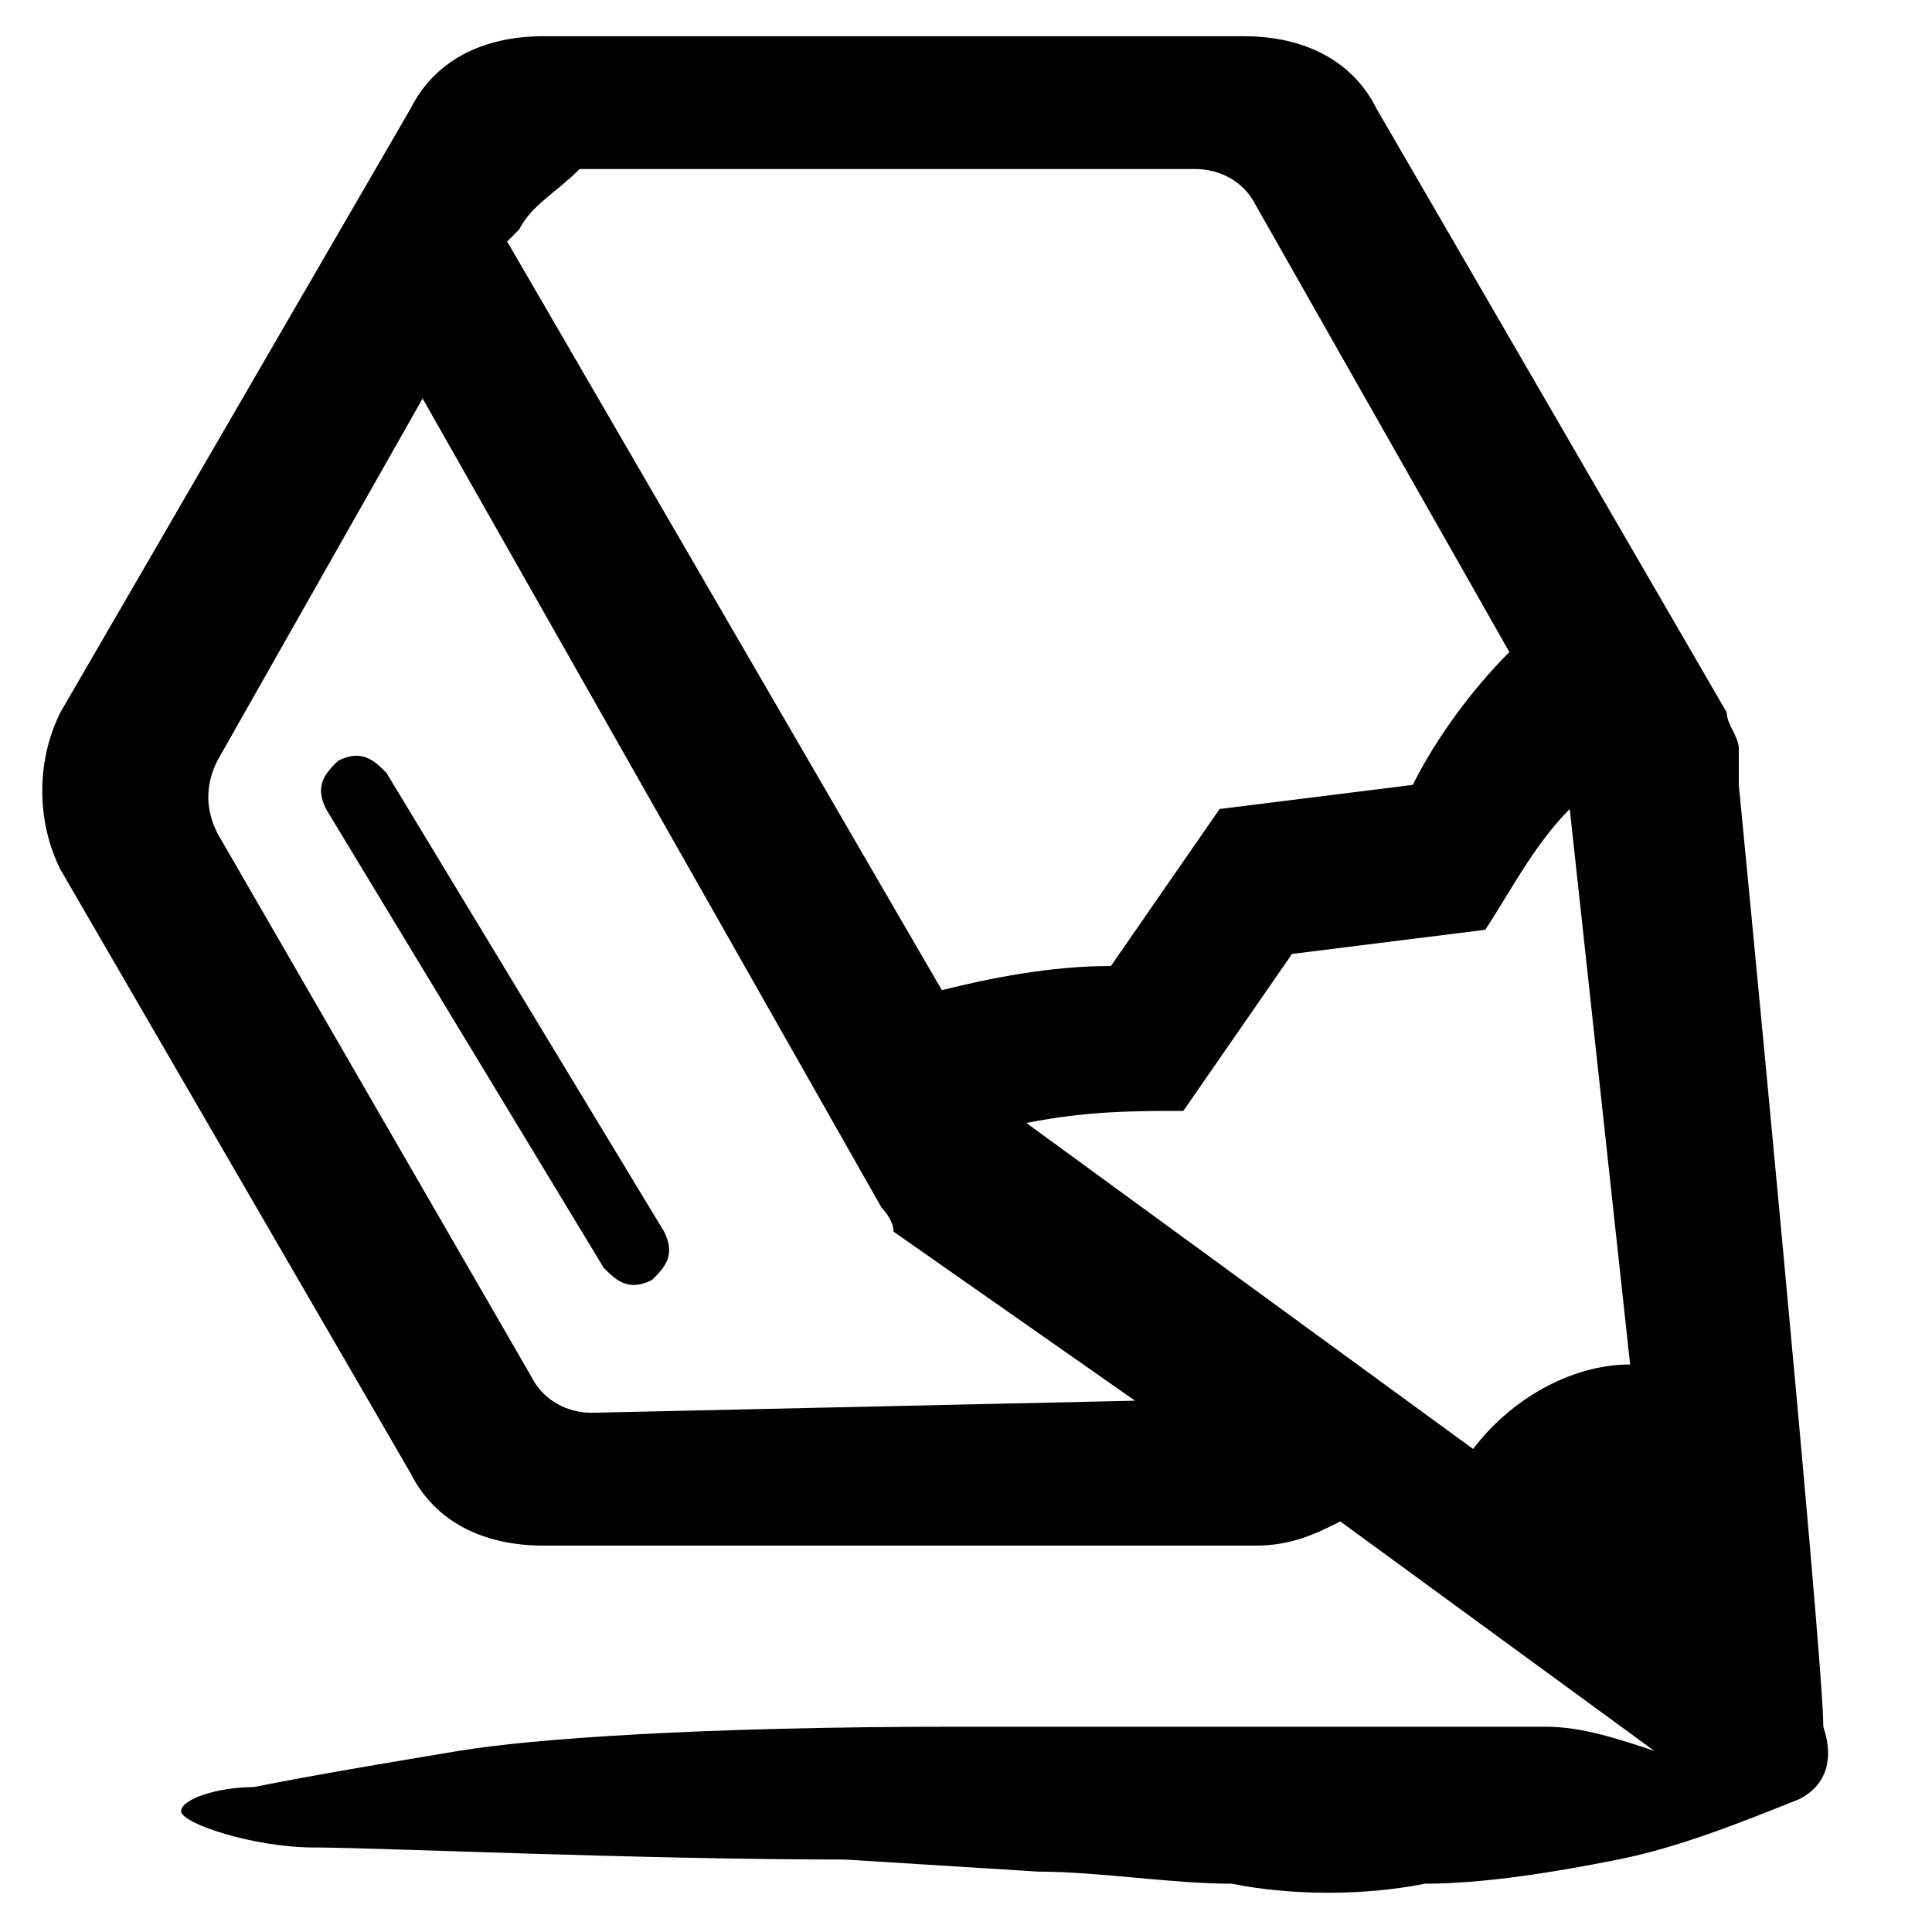
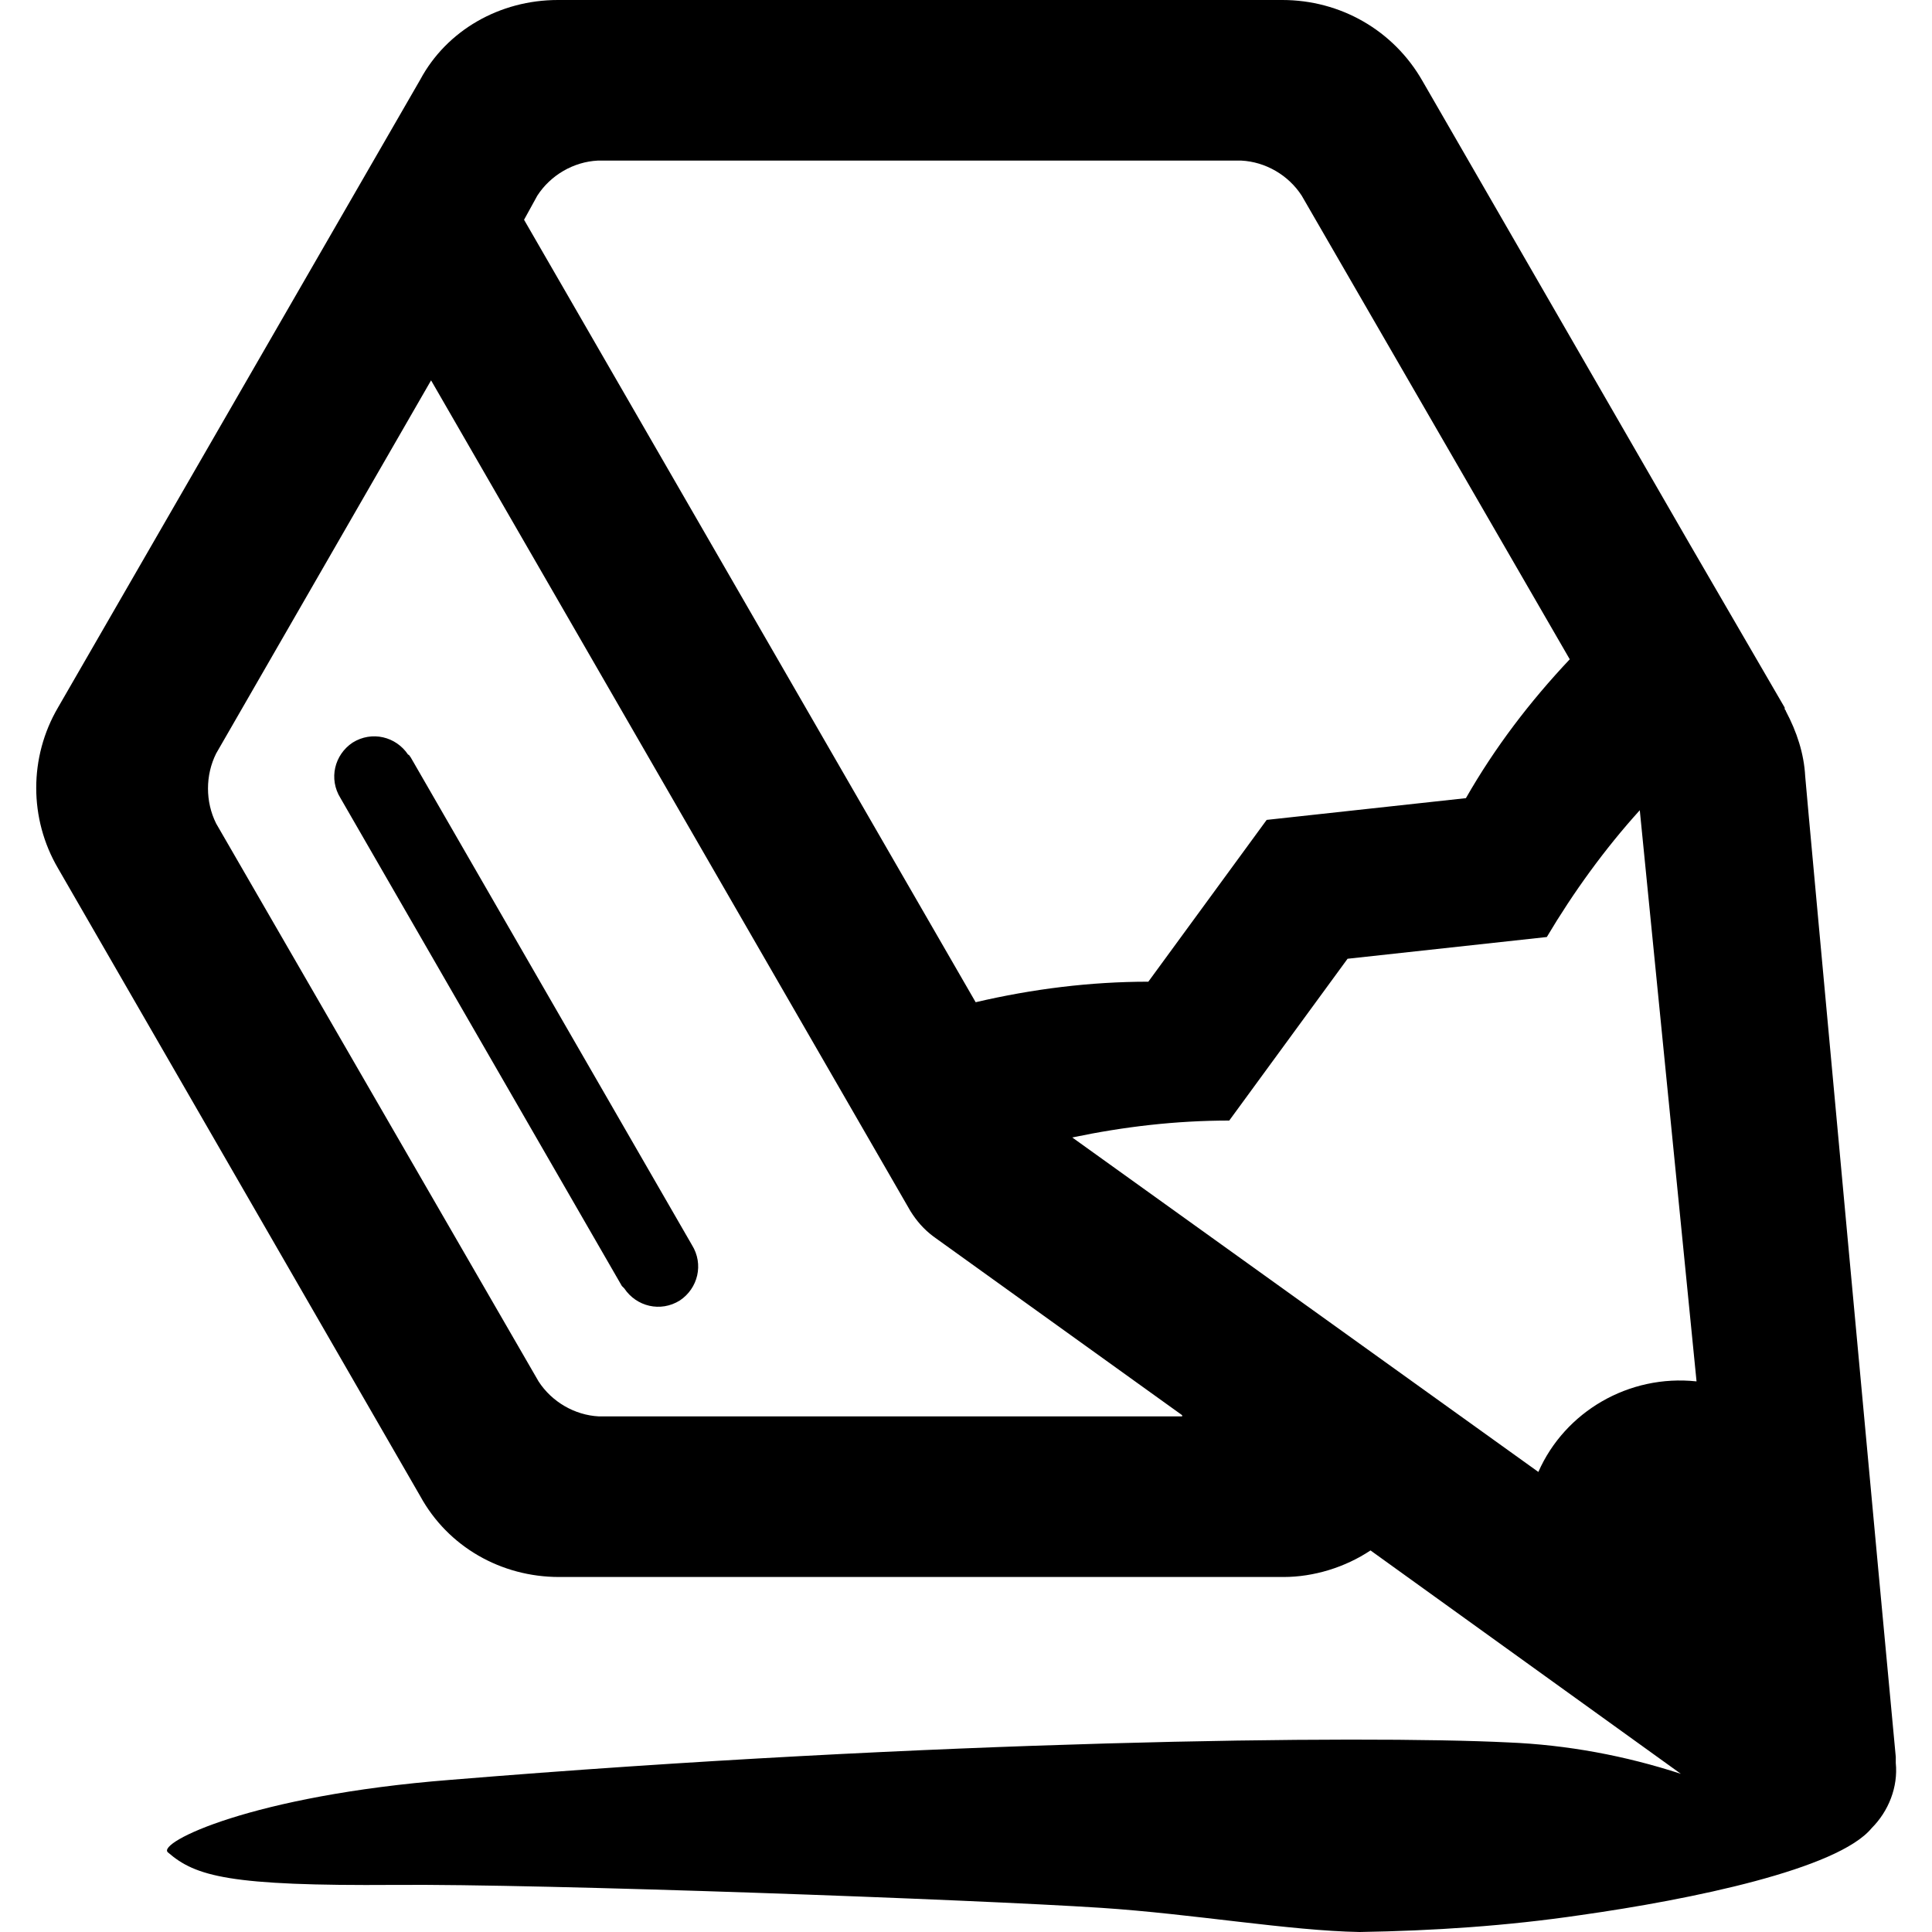
<svg xmlns="http://www.w3.org/2000/svg" viewBox="0 0 16 16">
-   <path d="M5.5,10.2c0.1,0.2,0,0.3-0.1,0.4c-0.2,0.1-0.3,0-0.4-0.1c0,0,0,0,0,0L2.7,6.7c-0.1-0.2,0-0.3,0.1-0.4c0.2-0.1,0.3,0,0.4,0.1L5.5,10.2z M14.9,14.9L14.9,14.9C14.9,14.9,14.9,15,14.9,14.9C14.8,15,14.8,15,14.9,14.9L14.9,14.9c-0.5,0.2-1,0.4-1.5,0.5c-0.5,0.1-1.1,0.2-1.6,0.2c-0.5,0.1-1.1,0.1-1.6,0c-0.5,0-1.1-0.1-1.6-0.1l-1.6-0.1c-1.7,0-3.9-0.1-4.4-0.1s-1.1-0.2-1.1-0.3c0-0.1,0.3-0.2,0.6-0.2c0.5-0.1,1.1-0.2,1.7-0.3c0.6-0.1,2-0.2,4.1-0.2c0.8,0,1.8,0,1.8,0c0.6,0,1,0,1.9,0c0.7,0,1.1,0,1.2,0c0.3,0,0.6,0.1,0.9,0.2l-2.6-1.9c-0.2,0.1-0.4,0.2-0.7,0.2H4.5c-0.5,0-0.9-0.2-1.1-0.6l-2.9-5c-0.2-0.4-0.2-0.9,0-1.3l2.9-5C3.6,0.5,4,0.3,4.5,0.3h5.8c0.5,0,0.9,0.2,1.1,0.6l2.9,5l0,0l0,0c0,0.1,0.1,0.2,0.1,0.3c0,0,0,0.1,0,0.1c0,0.1,0,0.1,0,0.2c0,0,0.7,7.2,0.7,7.8v0C15.2,14.6,15.1,14.8,14.9,14.9L14.9,14.9z M4.3,1.9L4.2,2l3.6,6.2c0.4-0.1,0.9-0.2,1.4-0.2l0.9-1.3l1.6-0.2c0.2-0.4,0.5-0.8,0.8-1.1l-2.1-3.7c-0.1-0.2-0.3-0.3-0.5-0.3H4.8C4.6,1.6,4.4,1.7,4.3,1.9z M9.4,11.6l-2-1.4C7.4,10.1,7.3,10,7.3,10l0,0L3.5,3.3l-1.7,3c-0.1,0.2-0.1,0.4,0,0.6l2.6,4.5c0.1,0.2,0.3,0.3,0.5,0.3L9.4,11.6z M13.5,11.3l-0.5-4.6c-0.3,0.3-0.5,0.7-0.7,1l-1.6,0.2L9.8,9.2c-0.4,0-0.8,0-1.3,0.1l3.7,2.7C12.5,11.6,13,11.3,13.5,11.3L13.5,11.3z" />
+   <path d="M5.15,10.65L2.82,6.61c-0.1-0.16-0.05-0.36,0.1-0.46c0.16-0.1,0.36-0.05,0.46,0.1C3.39,6.25,3.39,6.26,3.4,6.27l2.33,4.04c0.1,0.16,0.05,0.36-0.1,0.46c-0.16,0.1-0.36,0.05-0.46-0.1C5.16,10.66,5.16,10.66,5.15,10.65 M15.7,14.6c0.02,0.2-0.06,0.4-0.2,0.54c-0.28,0.34-1.49,0.59-2.41,0.72c-0.61,0.09-1.22,0.13-1.83,0.14c-0.58-0.01-1.38-0.15-2.14-0.2c-1.07-0.07-4.63-0.2-5.85-0.19c-1.37,0.01-1.65-0.07-1.88-0.27c-0.09-0.08,0.69-0.47,2.34-0.6c4.01-0.33,7.55-0.37,8.76-0.31c0.49,0.02,0.97,0.11,1.43,0.26l-2.57-1.85c-0.21,0.14-0.47,0.22-0.72,0.22h-6c-0.48,0-0.92-0.25-1.15-0.67l-3-5.2c-0.24-0.41-0.24-0.92,0-1.33l3-5.2C3.7,0.25,4.14,0,4.62,0h6c0.48,0,0.92,0.25,1.16,0.67l2.21,3.83l0.79,1.36l0,0l0,0l0,0l0,0.01c0,0.01,0.01,0.01,0.01,0.02c0.09,0.17,0.15,0.35,0.16,0.54c0,0.03,0.69,7.5,0.75,8.12L15.7,14.6z M4.34,1.82L8.08,8.3c0.47-0.11,0.95-0.17,1.43-0.17l0.98-1.34l1.65-0.18c0.24-0.42,0.53-0.8,0.86-1.15l-2.22-3.84c-0.11-0.17-0.3-0.28-0.5-0.29H4.95c-0.2,0.01-0.39,0.12-0.5,0.29L4.34,1.82z M9.79,11.72l-2.06-1.48c-0.08-0.06-0.14-0.13-0.19-0.21l0,0L3.57,3.15L1.79,6.24c-0.09,0.18-0.09,0.4,0,0.58l2.67,4.62c0.11,0.17,0.3,0.28,0.5,0.29H9.79z M14.05,11.44l-0.47-4.73c-0.29,0.32-0.55,0.68-0.77,1.05l-1.65,0.18l-0.98,1.34c-0.44,0-0.87,0.05-1.3,0.14l3.86,2.77C12.96,11.69,13.49,11.38,14.05,11.44" />
</svg>
